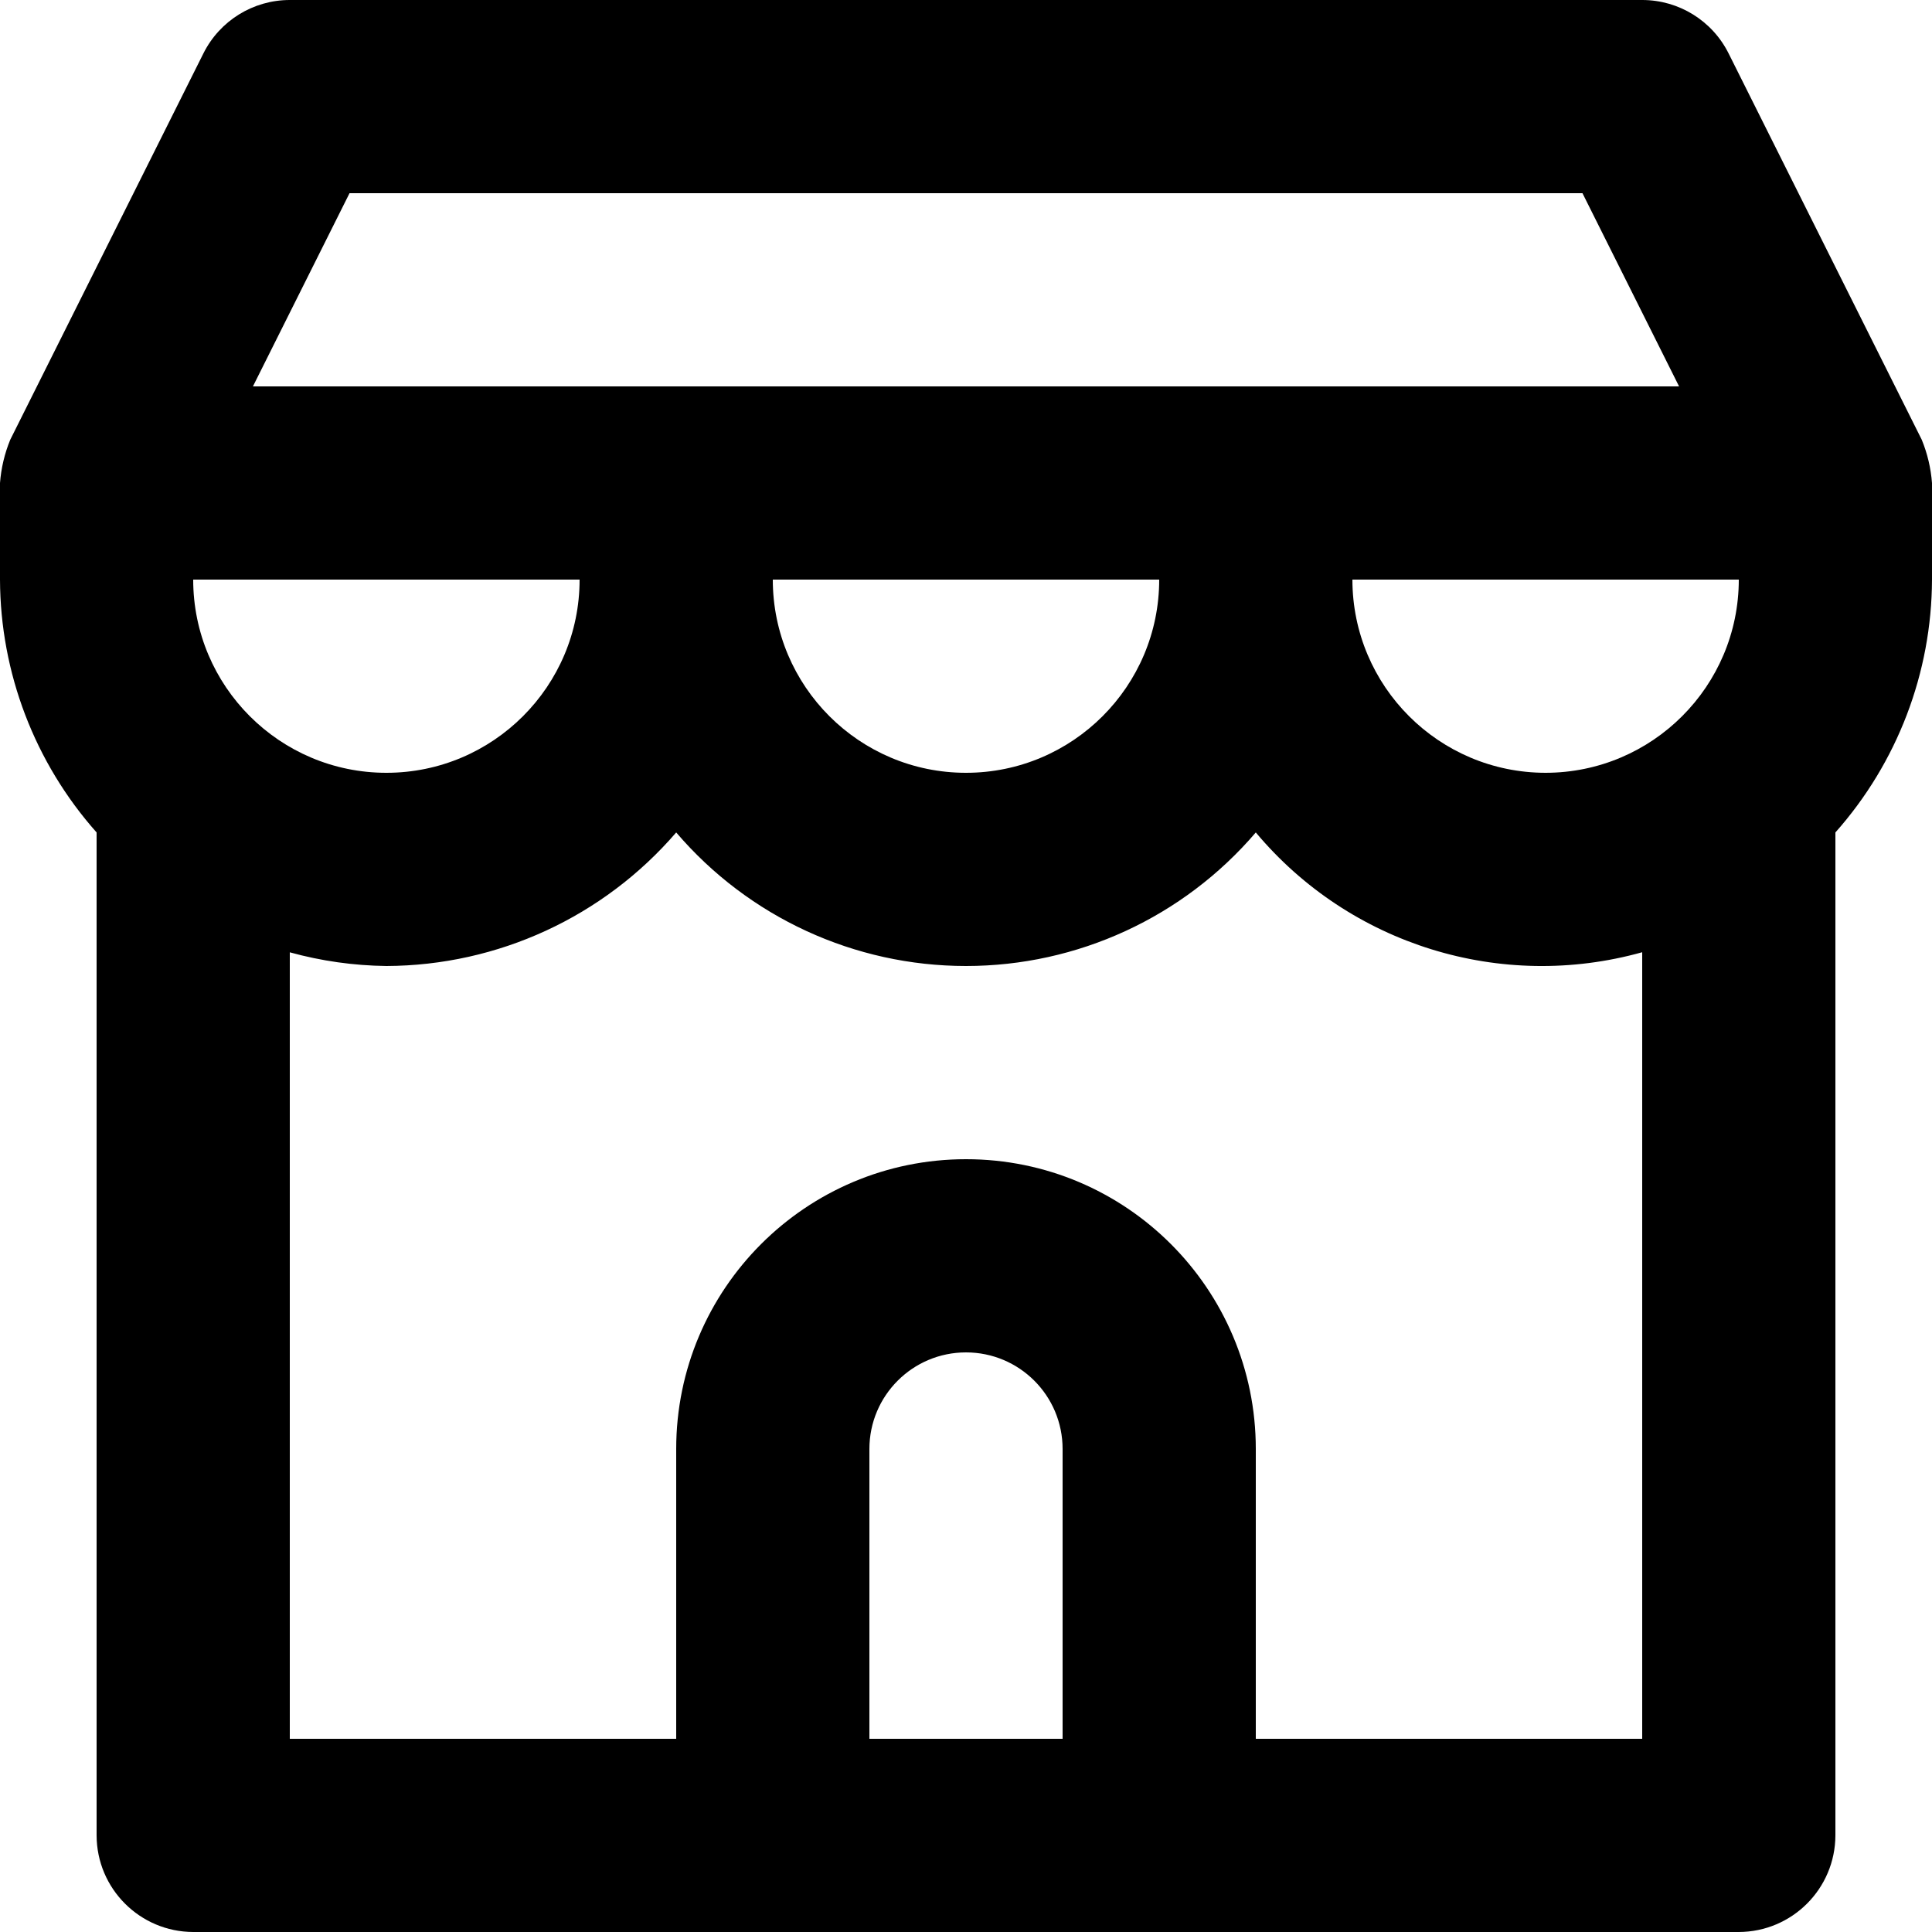
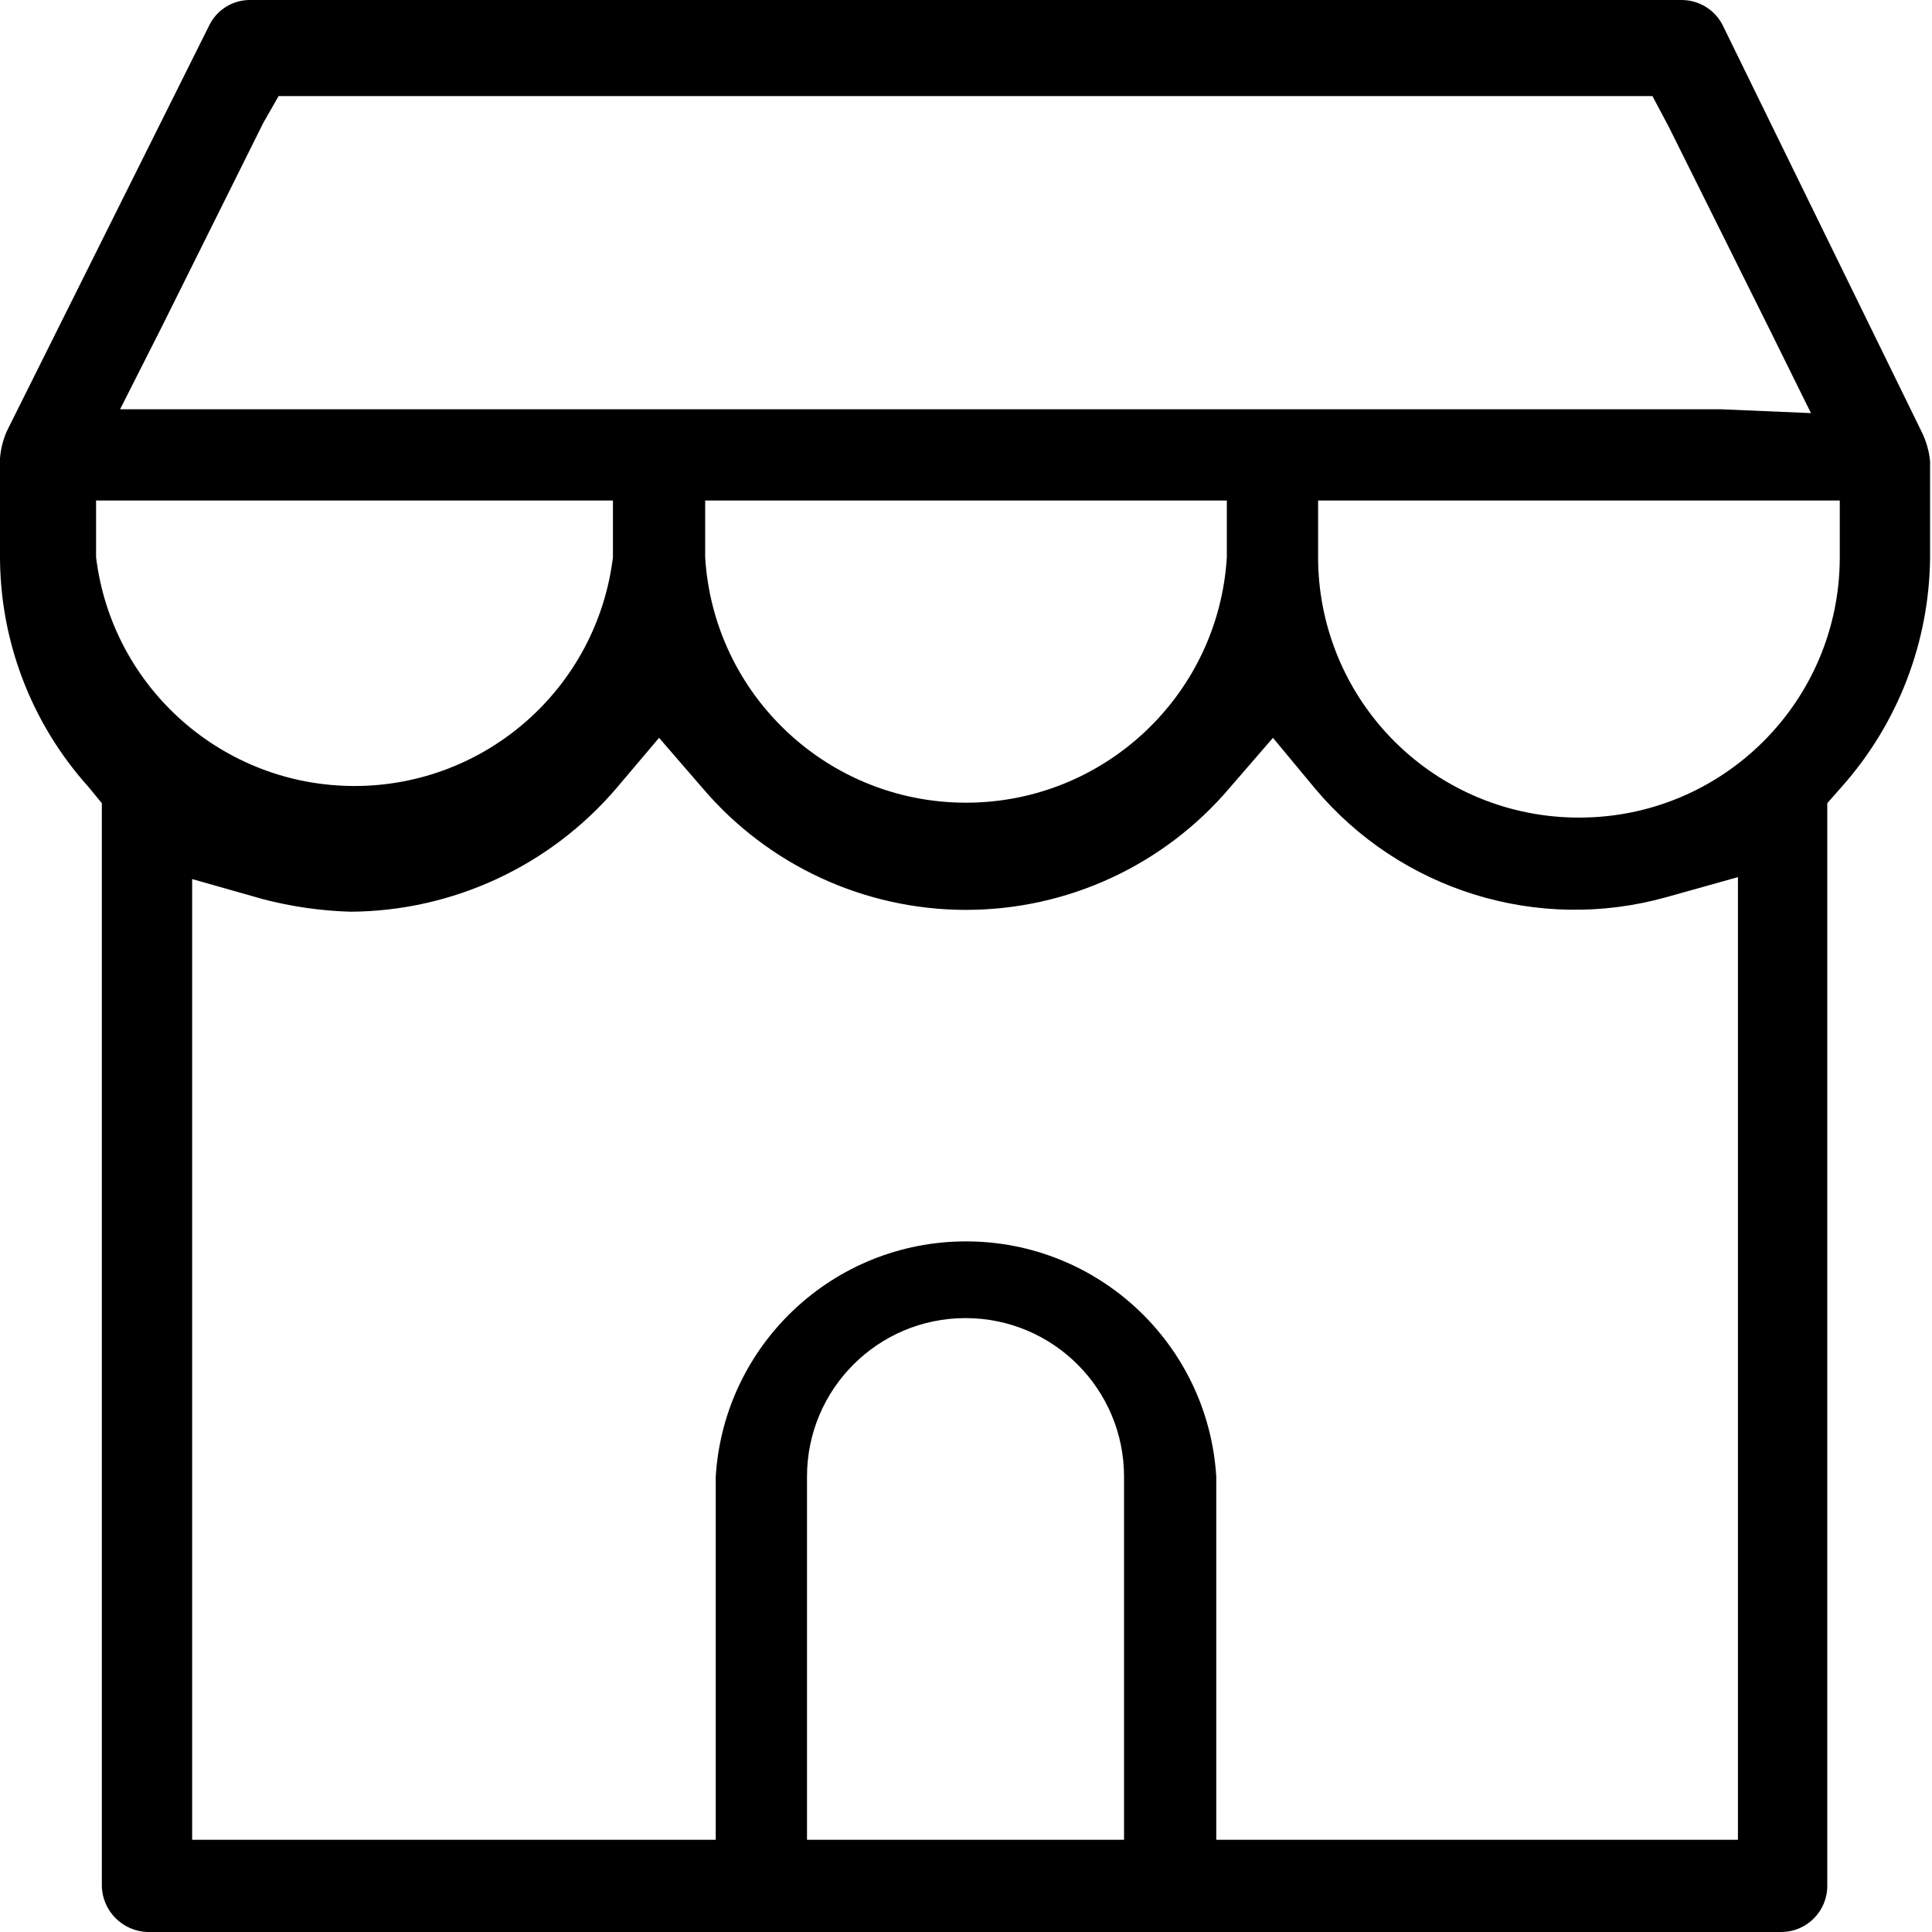
- <svg xmlns="http://www.w3.org/2000/svg" width="24" height="24" viewBox="0 0 24 24" fill="none">
-   <path fill-rule="evenodd" clip-rule="evenodd" d="M24 6C23.986 5.816 23.943 5.634 23.873 5.463L21.473 0.663C21.27 0.257 20.855 -5.27171e-05 20.4 0H3.6C3.145 -5.27171e-05 2.73 0.257 2.527 0.663L0.127 5.463C0.057 5.634 0.014 5.816 0 6V7.2C0.004 8.358 0.431 9.475 1.2 10.341V22.8C1.202 23.462 1.738 23.998 2.4 24H21.6C22.262 23.998 22.798 23.462 22.8 22.8V10.341C23.569 9.475 23.996 8.358 24 7.2V6ZM19.2 9.6C17.875 9.599 16.801 8.525 16.8 7.2H21.6C21.599 8.525 20.525 9.599 19.2 9.6ZM4.8 9.6C6.125 9.6 7.2 8.525 7.2 7.2H2.4C2.4 8.525 3.475 9.6 4.8 9.6ZM14.4 7.2C14.4 8.525 13.325 9.6 12 9.6C10.675 9.6 9.6 8.525 9.6 7.2H14.4ZM19.658 2.4H4.342L3.142 4.8H20.858L19.658 2.4ZM10.8 21.6V18C10.8 17.337 11.337 16.8 12 16.8C12.663 16.8 13.2 17.337 13.2 18V21.6H10.8ZM15.6 18V21.6H20.4V11.829C18.647 12.319 16.769 11.737 15.6 10.341C14.7 11.394 13.385 12 12 12C10.615 12 9.3 11.394 8.4 10.341C7.497 11.39 6.184 11.995 4.8 12C4.394 11.995 3.991 11.938 3.6 11.83V21.6H8.4V18C8.4 16.012 10.012 14.4 12 14.4C13.988 14.4 15.6 16.012 15.6 18Z" fill="black" />
+ <svg xmlns="http://www.w3.org/2000/svg" viewBox="0 0 20.11 20.11">
+   <path d="M17.93.26A.48.48,0,0,0,17.5,0H2.61a.47.47,0,0,0-.43.26h0L.07,4.49A.89.89,0,0,0,0,4.77v1A3.59,3.59,0,0,0,.92,8.19l.14.17V19.63a.49.49,0,0,0,.48.48h17a.48.48,0,0,0,.48-.48V8.36l.15-.17a3.64,3.64,0,0,0,.92-2.39v-1A.89.89,0,0,0,20,4.49L17.93.26ZM1,5.8V5.21H6.38V5.8A2.71,2.71,0,0,1,1,5.8ZM11.7,18.56v.59H8.4V15.37a1.65,1.65,0,1,1,3.3,0ZM18.09,9.9v9.25H12.66V15.37a2.61,2.61,0,0,0-5.21,0v3.78H2v-10l.74.21a4.08,4.08,0,0,0,.91.13A3.67,3.67,0,0,0,6.42,8.2l.44-.52.45.52a3.6,3.6,0,0,0,5.49,0l.45-.52.44.53a3.53,3.53,0,0,0,3.65,1.13l.75-.21ZM7.34,5.8V5.21h5.43V5.8a2.72,2.72,0,0,1-5.43,0Zm11.81,0a2.71,2.71,0,0,1-2.71,2.71h0A2.71,2.71,0,0,1,13.72,5.8V5.21h5.43ZM17.91,4.26H1.25l.43-.85L2.74,1.28,2.9,1H17.2l.17.32,1.06,2.13.42.85Z" />
</svg>
